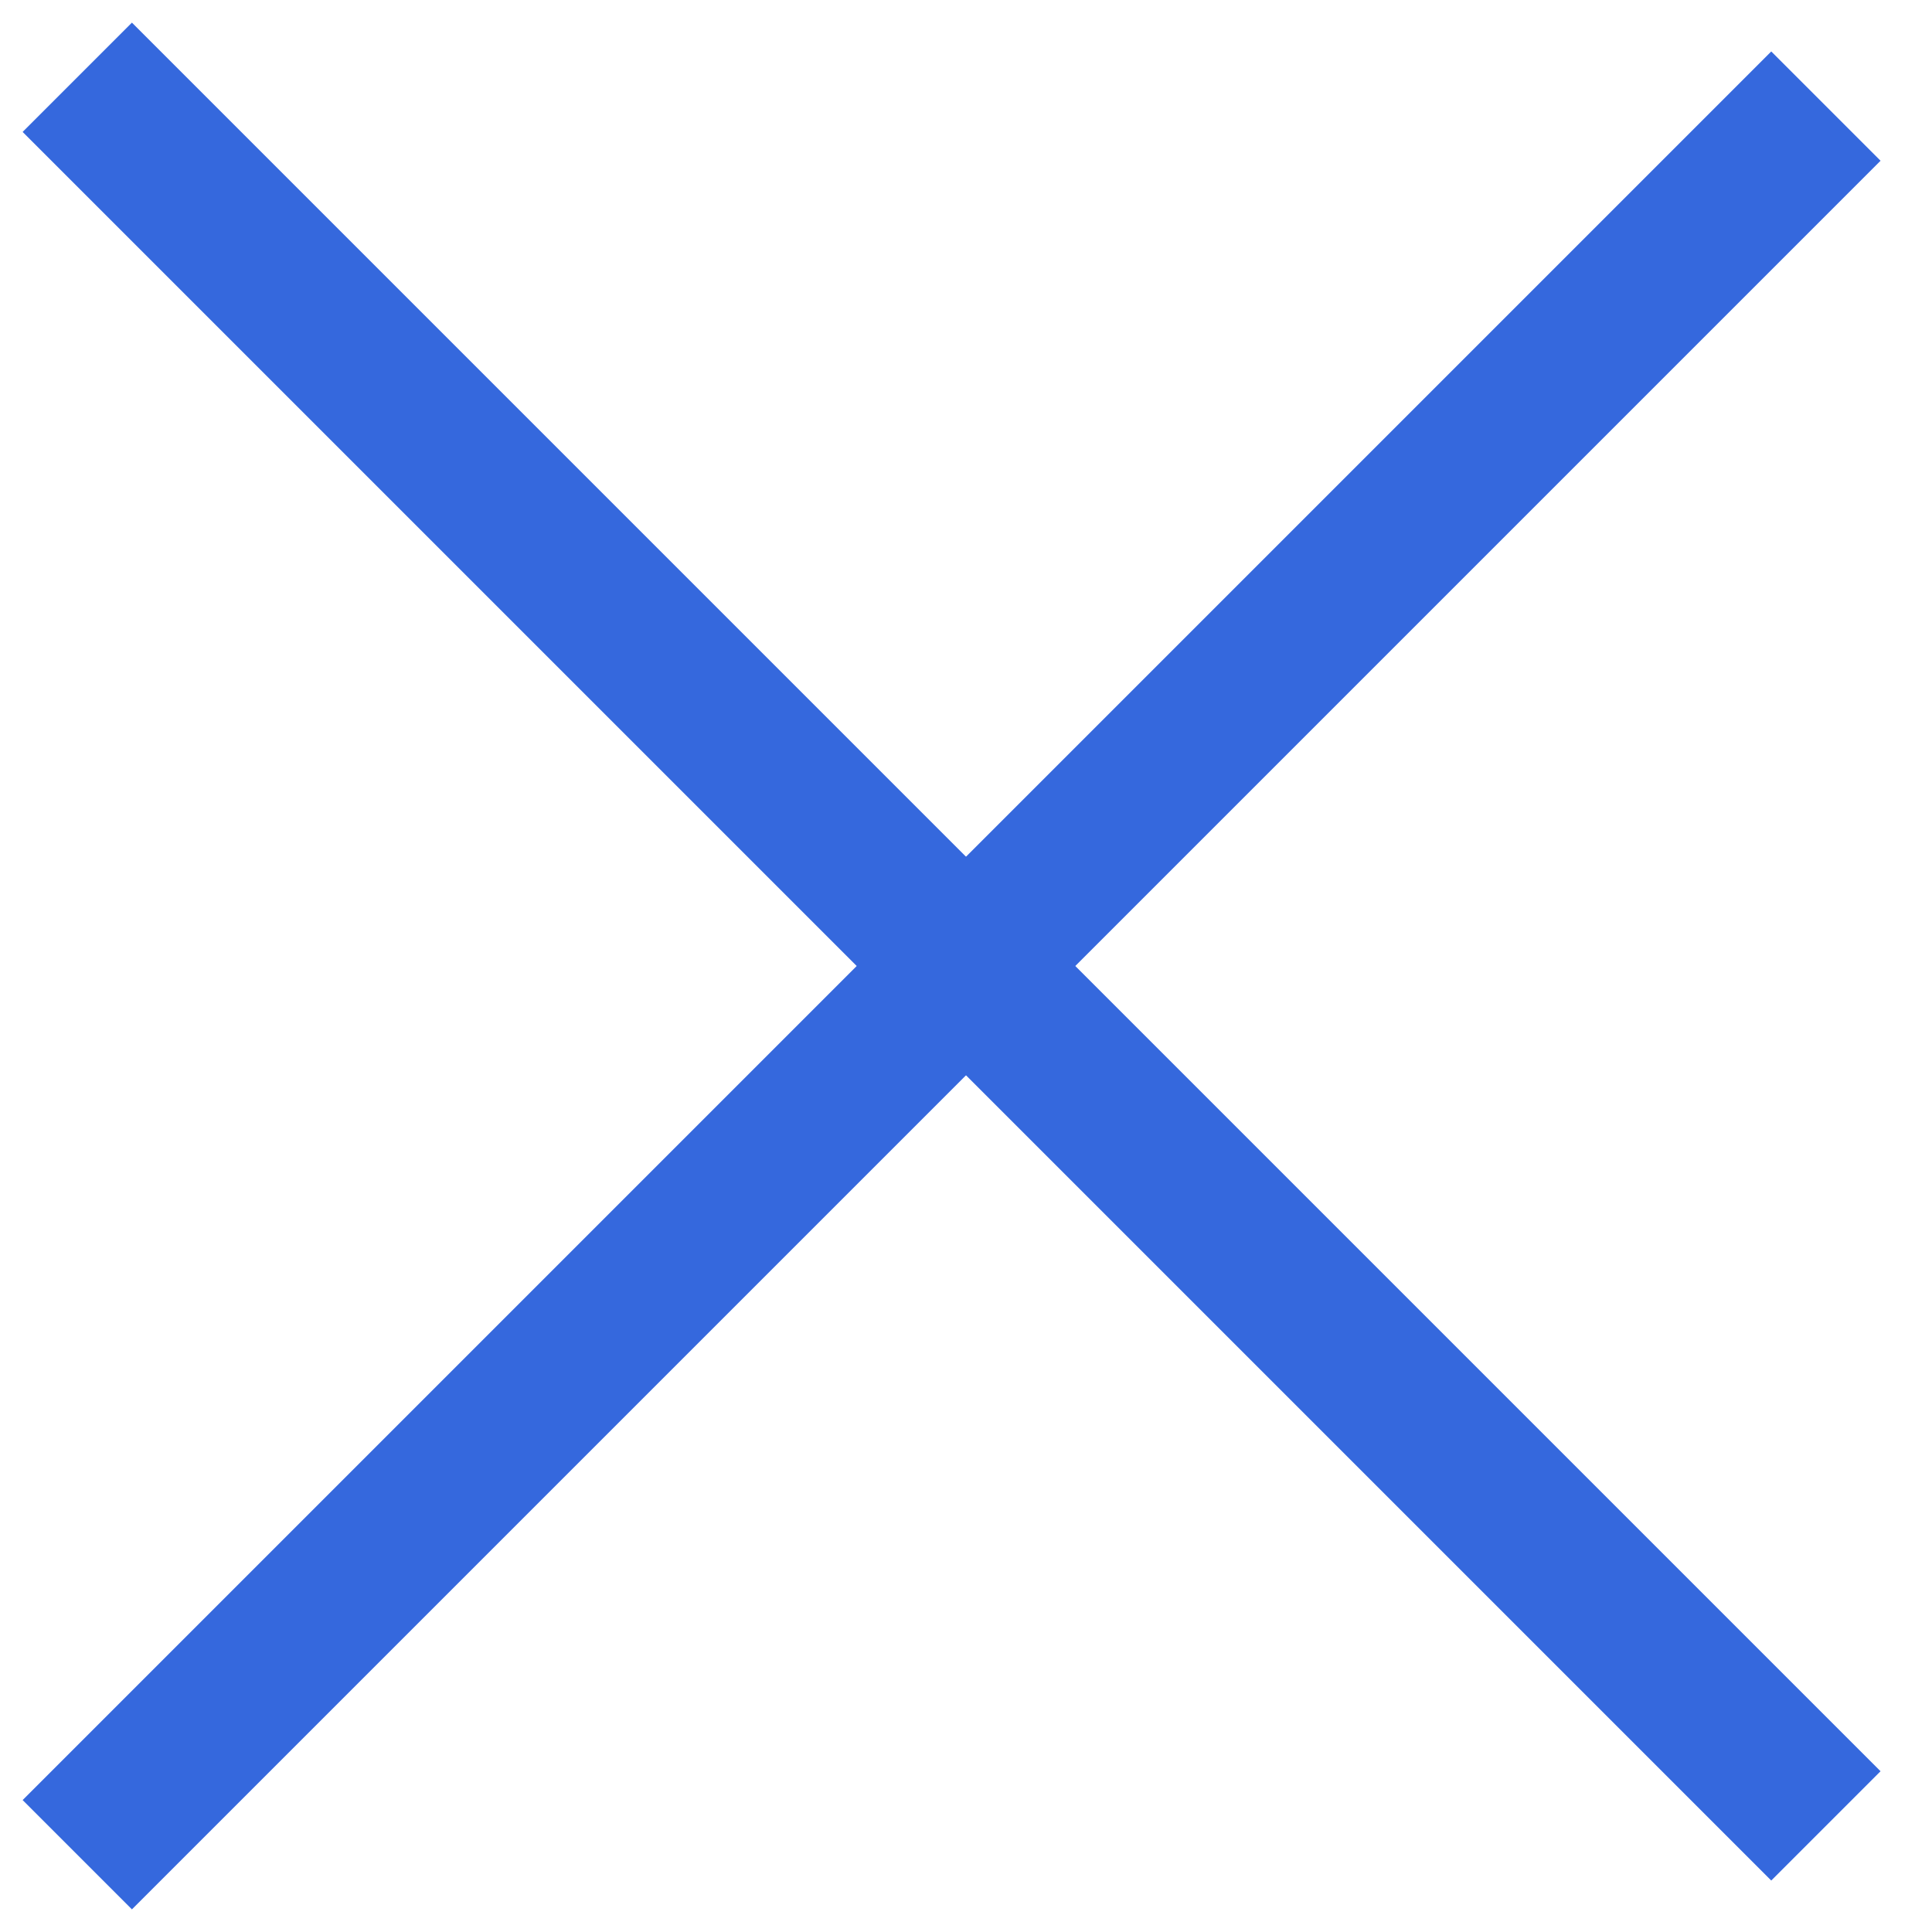
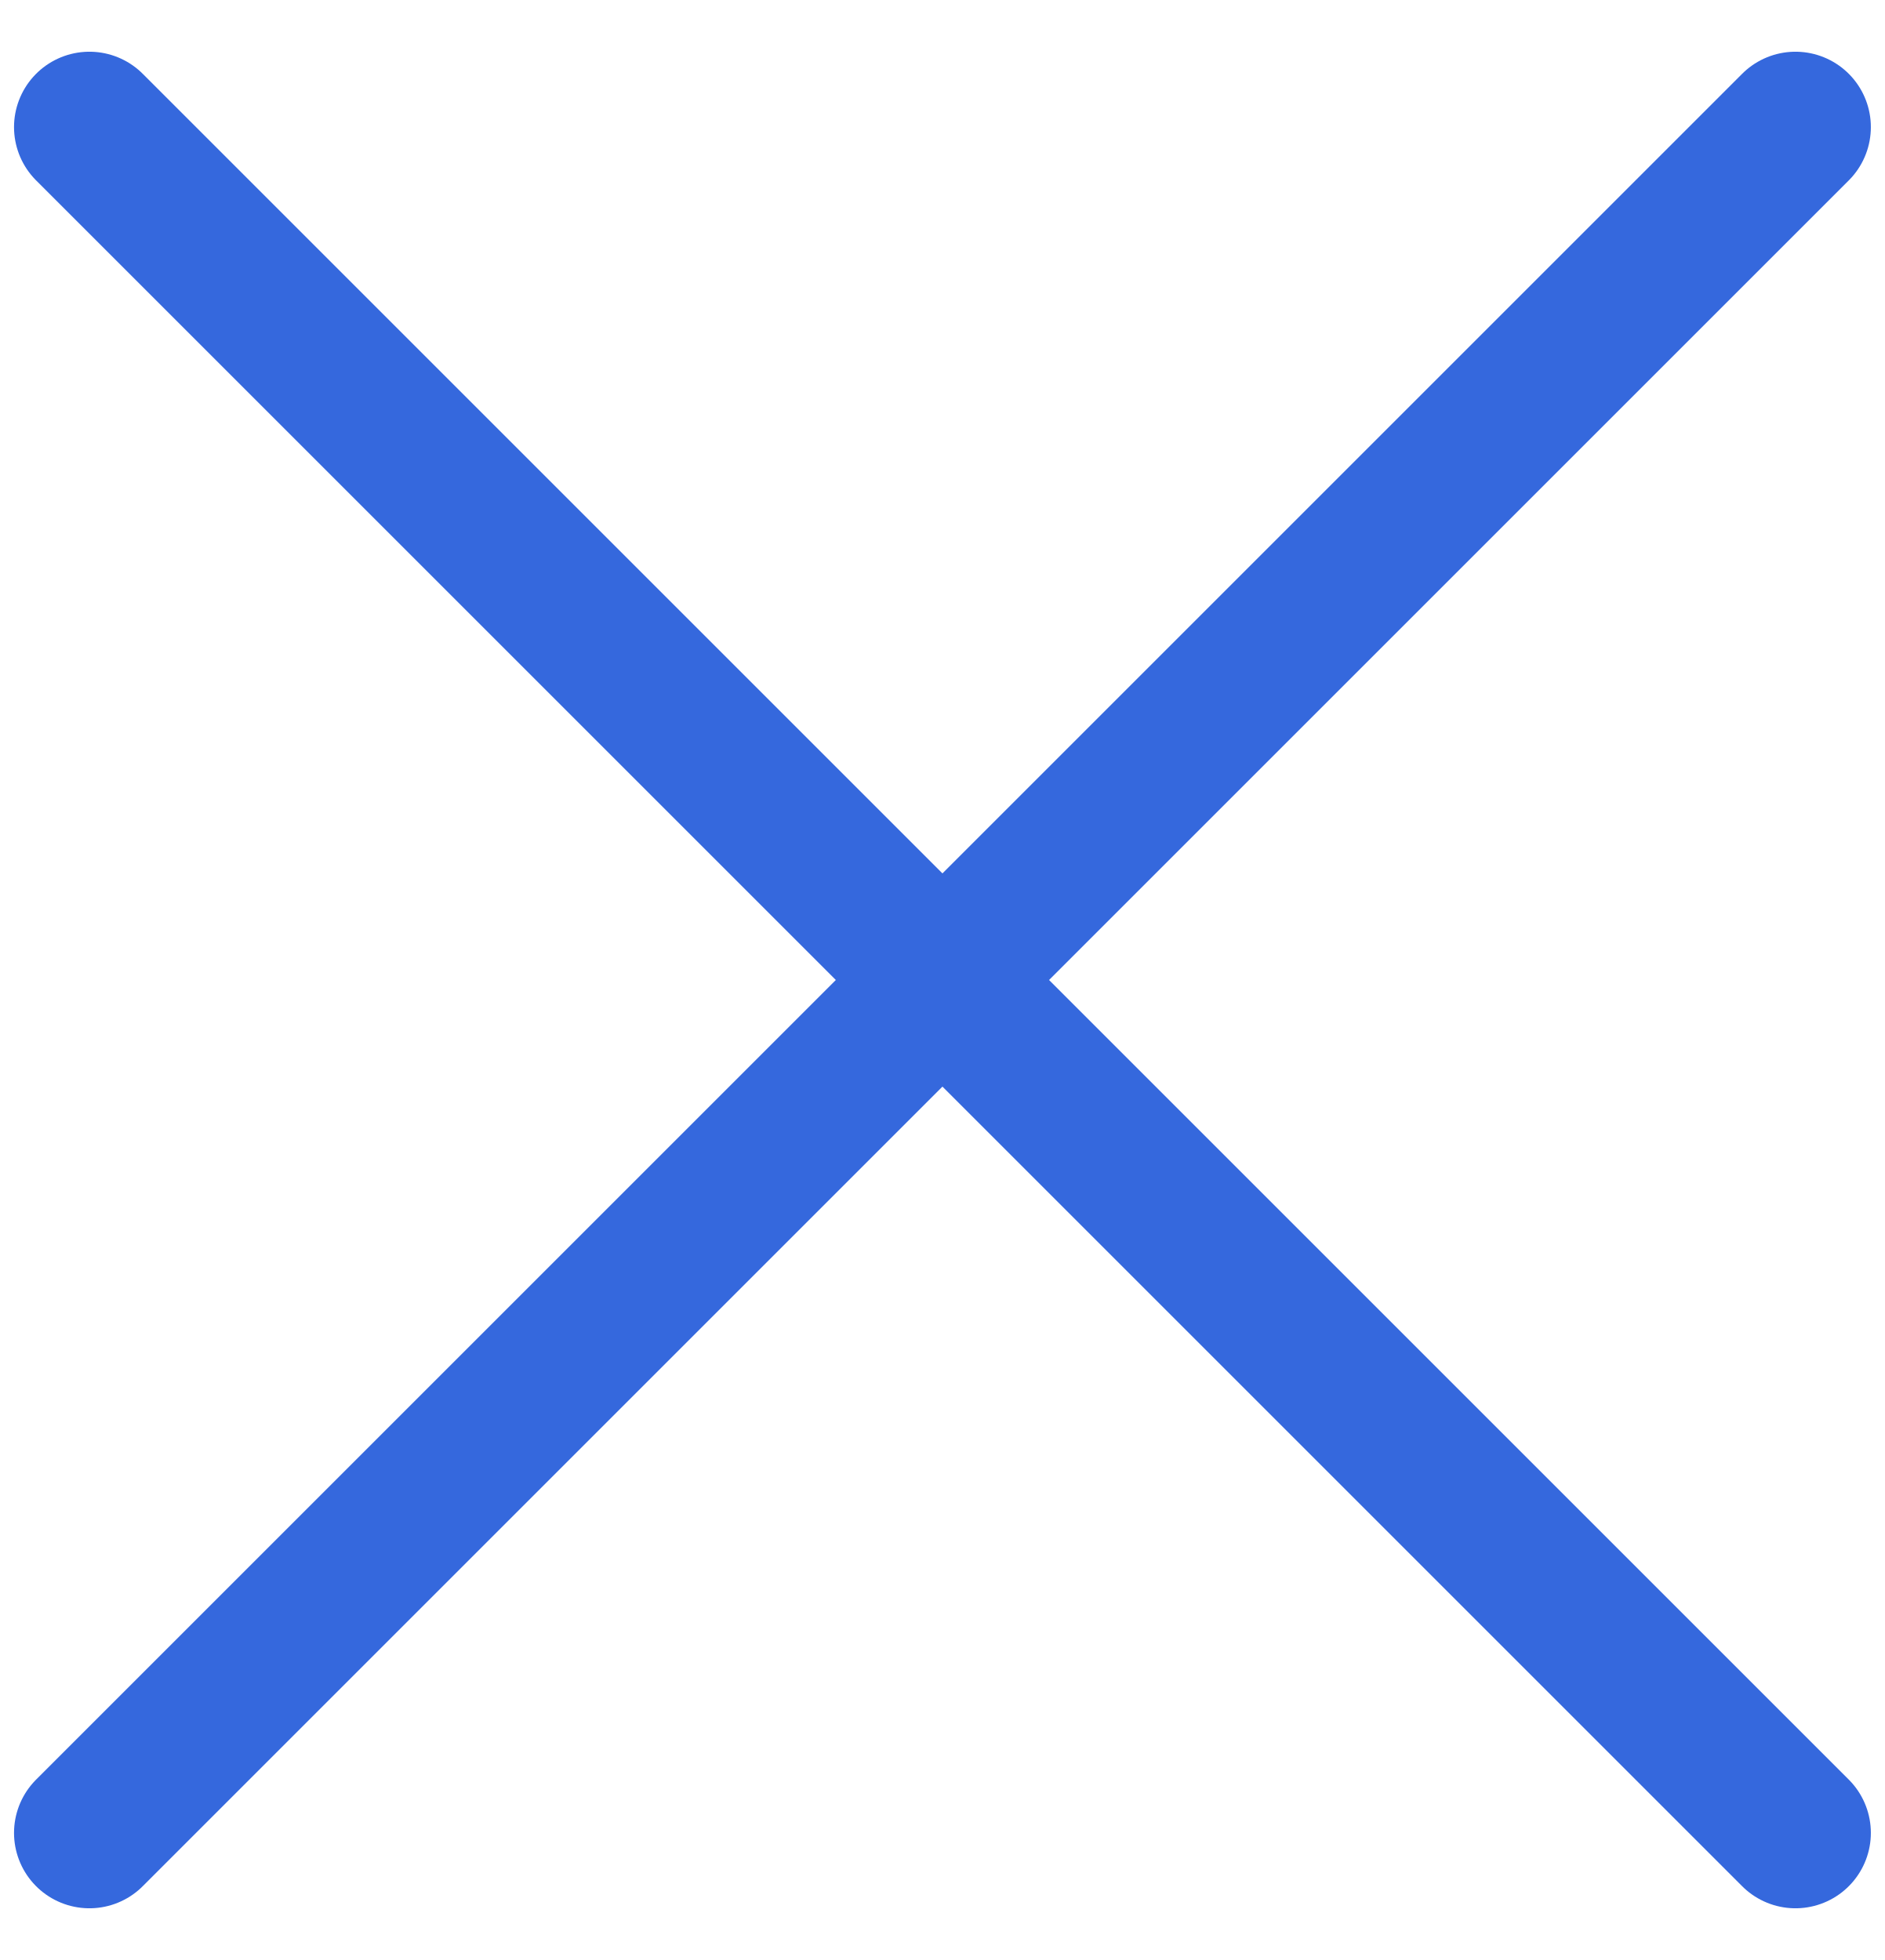
- <svg xmlns="http://www.w3.org/2000/svg" width="25" height="25" viewBox="0 0 25 25" fill="none">
-   <path d="M1 1L23.627 23.627" stroke="#3568DD" stroke-width="2" />
-   <path d="M1 24L23.627 1.373" stroke="#3568DD" stroke-width="2" />
+ <svg xmlns="http://www.w3.org/2000/svg" width="25" height="26" viewBox="0 0 25 26" fill="none">
+   <path d="M1.186 1.686L23.814 24.314" stroke="#3568DD" stroke-width="2" stroke-linecap="round" />
+   <path d="M1.186 24.314L23.814 1.686" stroke="#3568DD" stroke-width="2" stroke-linecap="round" />
</svg>
